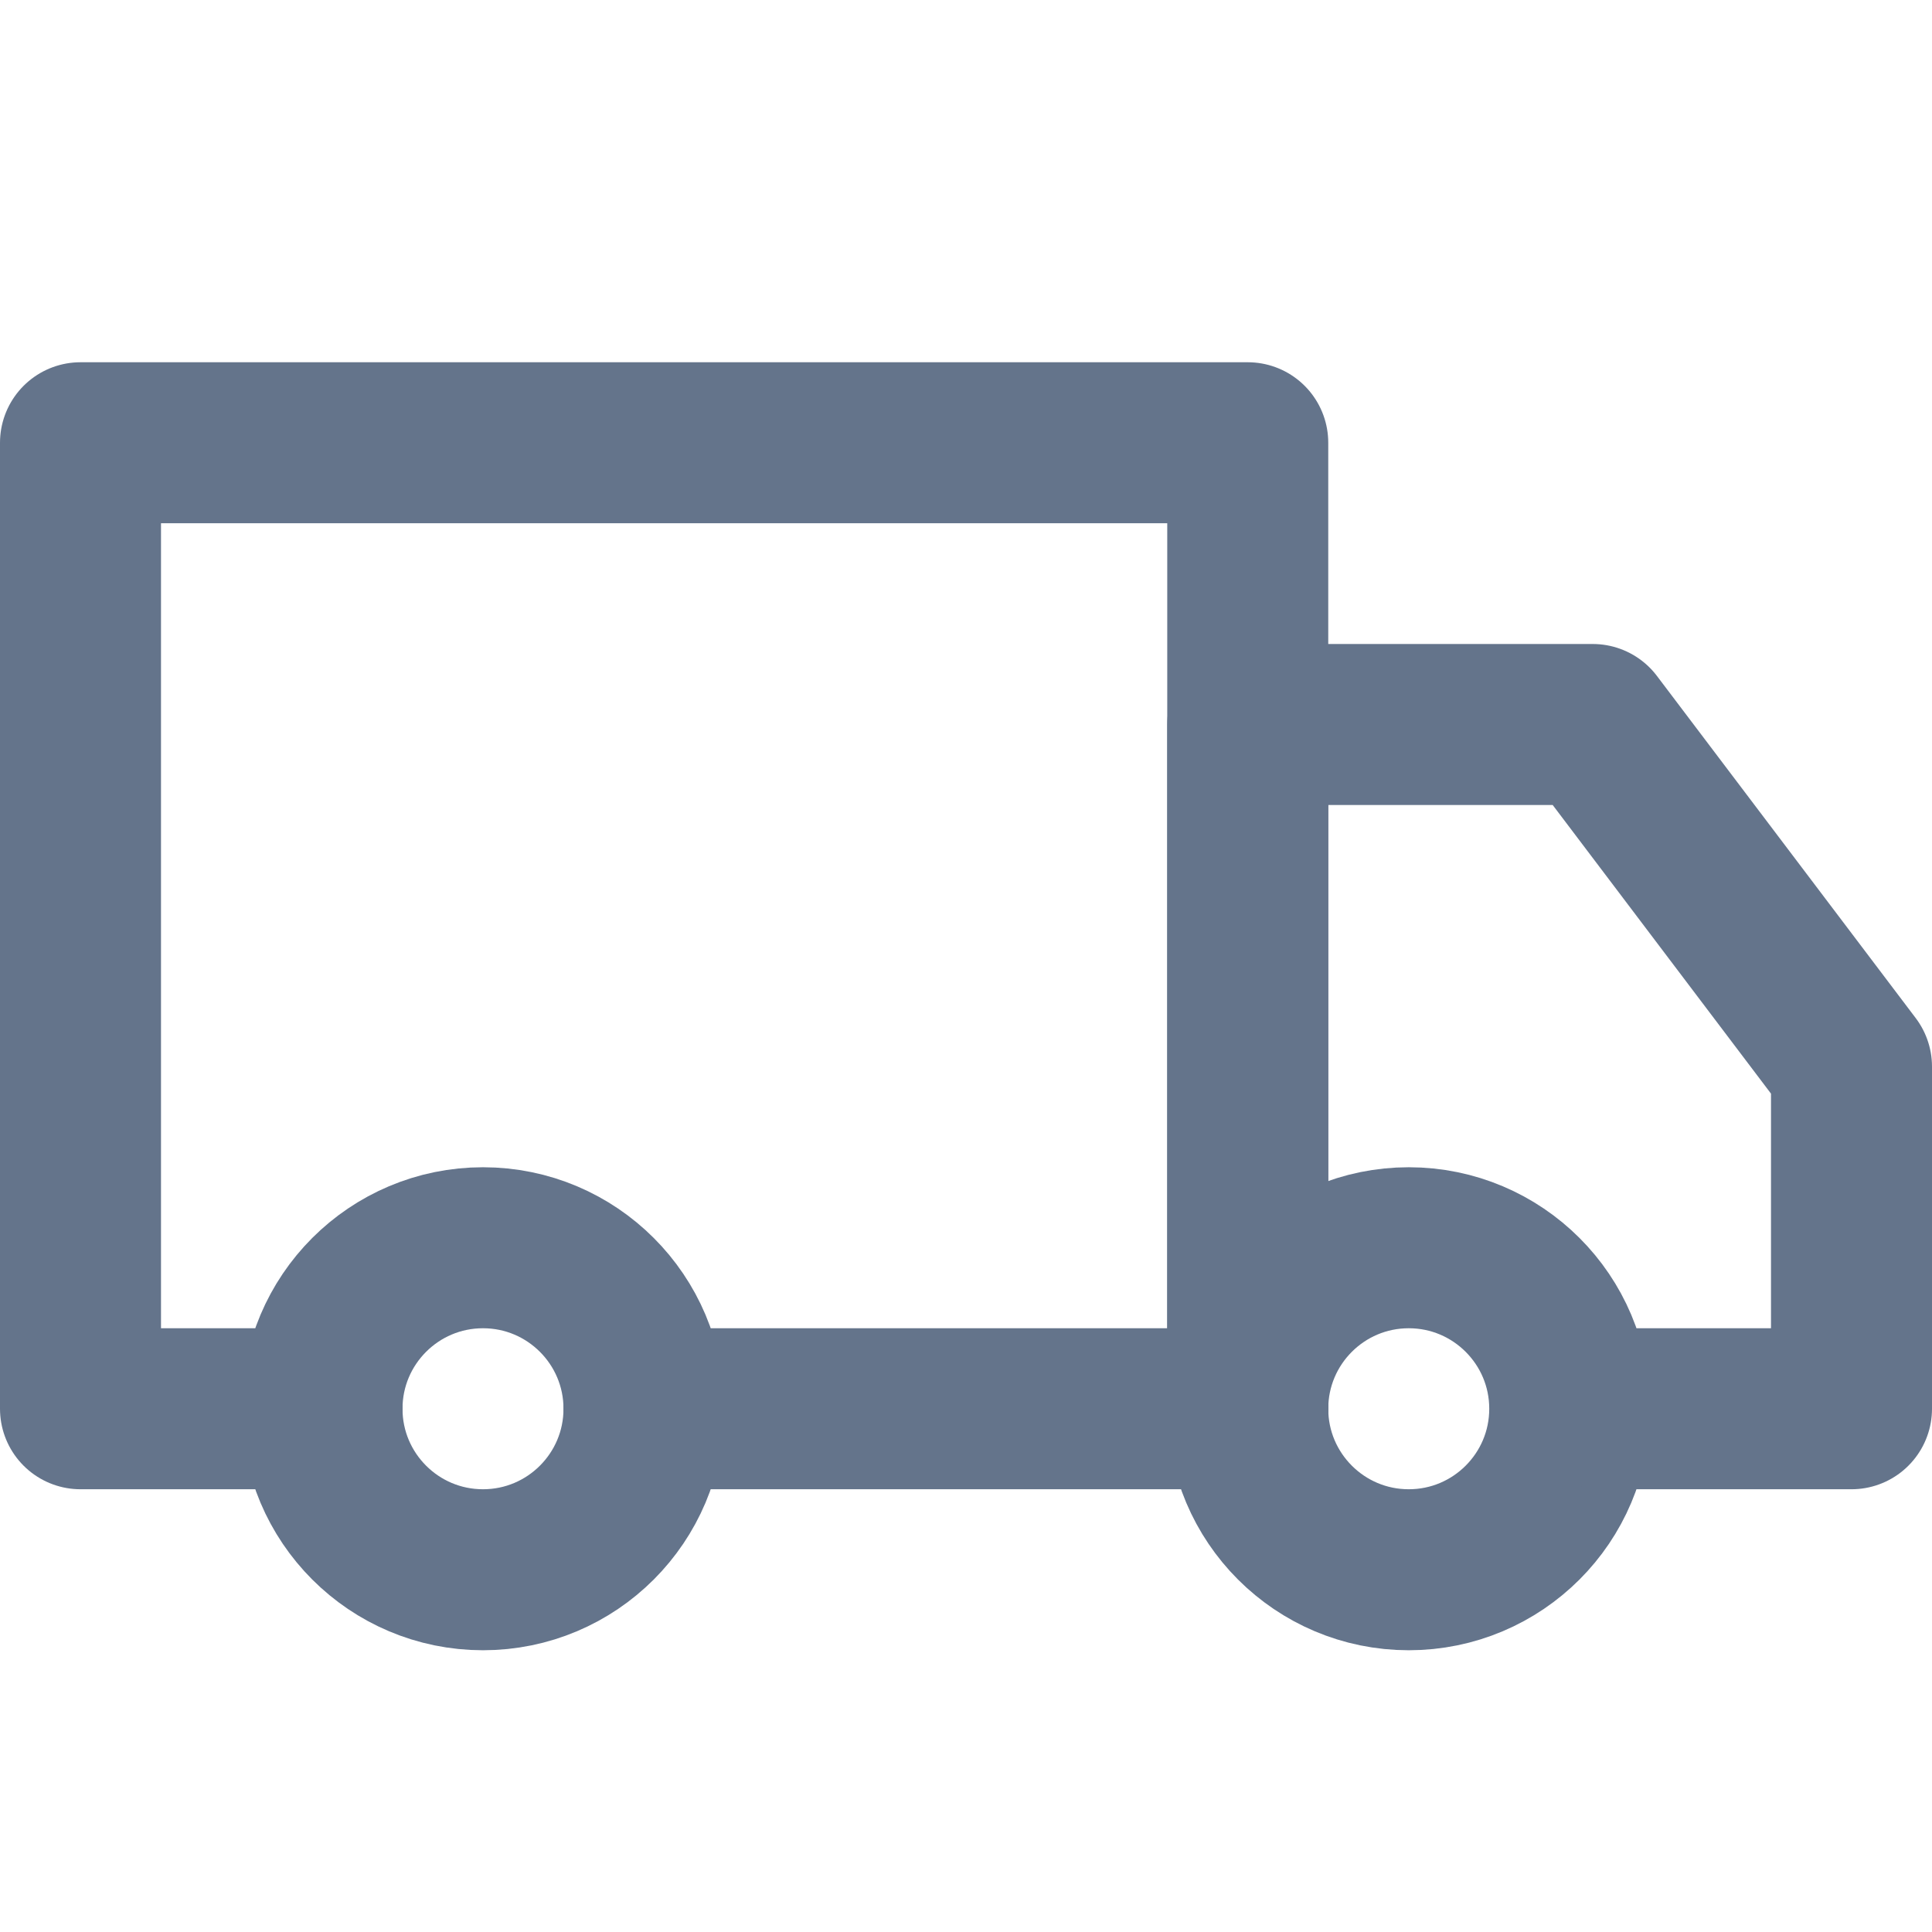
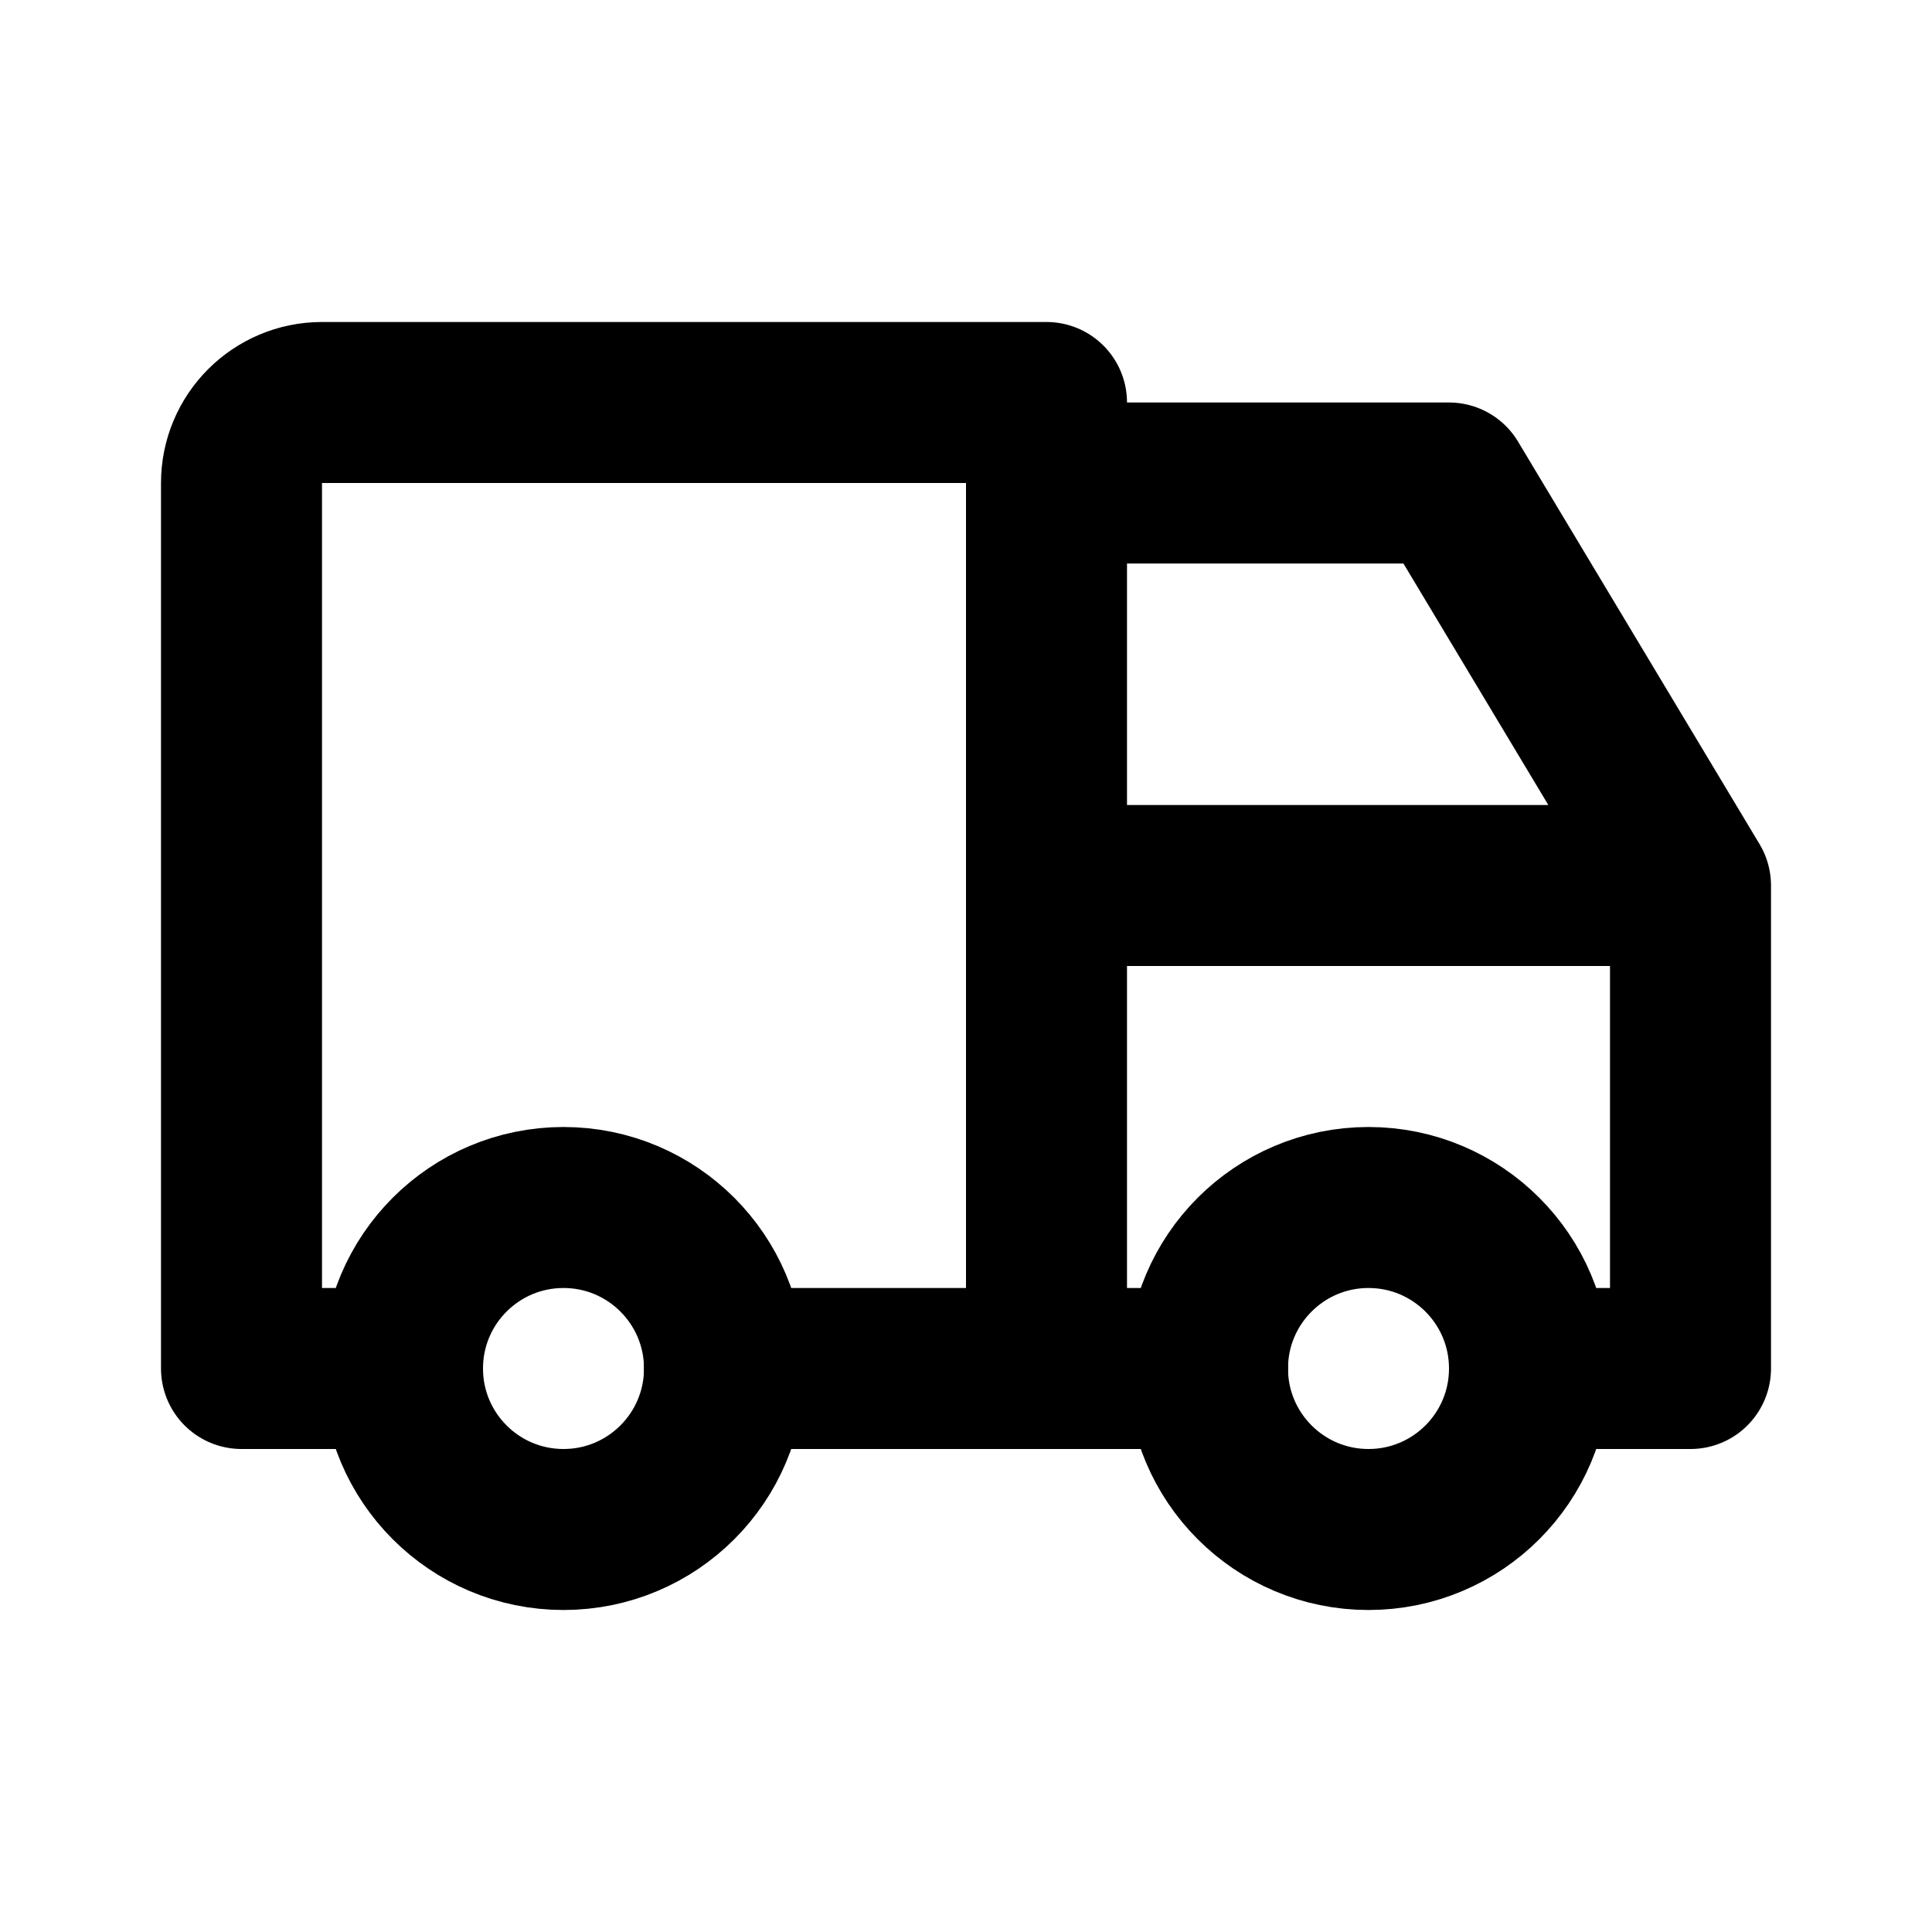
- <svg xmlns="http://www.w3.org/2000/svg" viewBox="0 0 48 48" fill="none">
-   <path d="M12 39C14.209 39 16 37.209 16 35C16 32.791 14.209 31 12 31C9.791 31 8 32.791 8 35C8 37.209 9.791 39 12 39Z" stroke="#64748B" stroke-width="4" stroke-linejoin="round" />
-   <path d="M35 39C37.209 39 39 37.209 39 35C39 32.791 37.209 31 35 31C32.791 31 31 32.791 31 35C31 37.209 32.791 39 35 39Z" stroke="#64748B" stroke-width="4" stroke-linejoin="round" />
-   <path d="M8 35H2V11H31V35H16" stroke="#64748B" stroke-width="4" stroke-linecap="round" stroke-linejoin="round" />
-   <path d="M31 35V18H39.571L46 26.5V35H39.811" stroke="#64748B" stroke-width="4" stroke-linecap="round" stroke-linejoin="round" />
+ <svg xmlns="http://www.w3.org/2000/svg" class="icon icon-tabler icon-tabler-truck" width="24" height="24" viewBox="0 0 24 24" stroke-width="2" stroke="currentColor" fill="none" stroke-linecap="round" stroke-linejoin="round">
+   <path stroke="none" d="M0 0h24v24H0z" fill="none" />
+   <path d="M7 17m-2 0a2 2 0 1 0 4 0a2 2 0 1 0 -4 0" />
+   <path d="M17 17m-2 0a2 2 0 1 0 4 0a2 2 0 1 0 -4 0" />
+   <path d="M5 17h-2v-11a1 1 0 0 1 1 -1h9v12m-4 0h6m4 0h2v-6h-8m0 -5h5l3 5" />
</svg>
